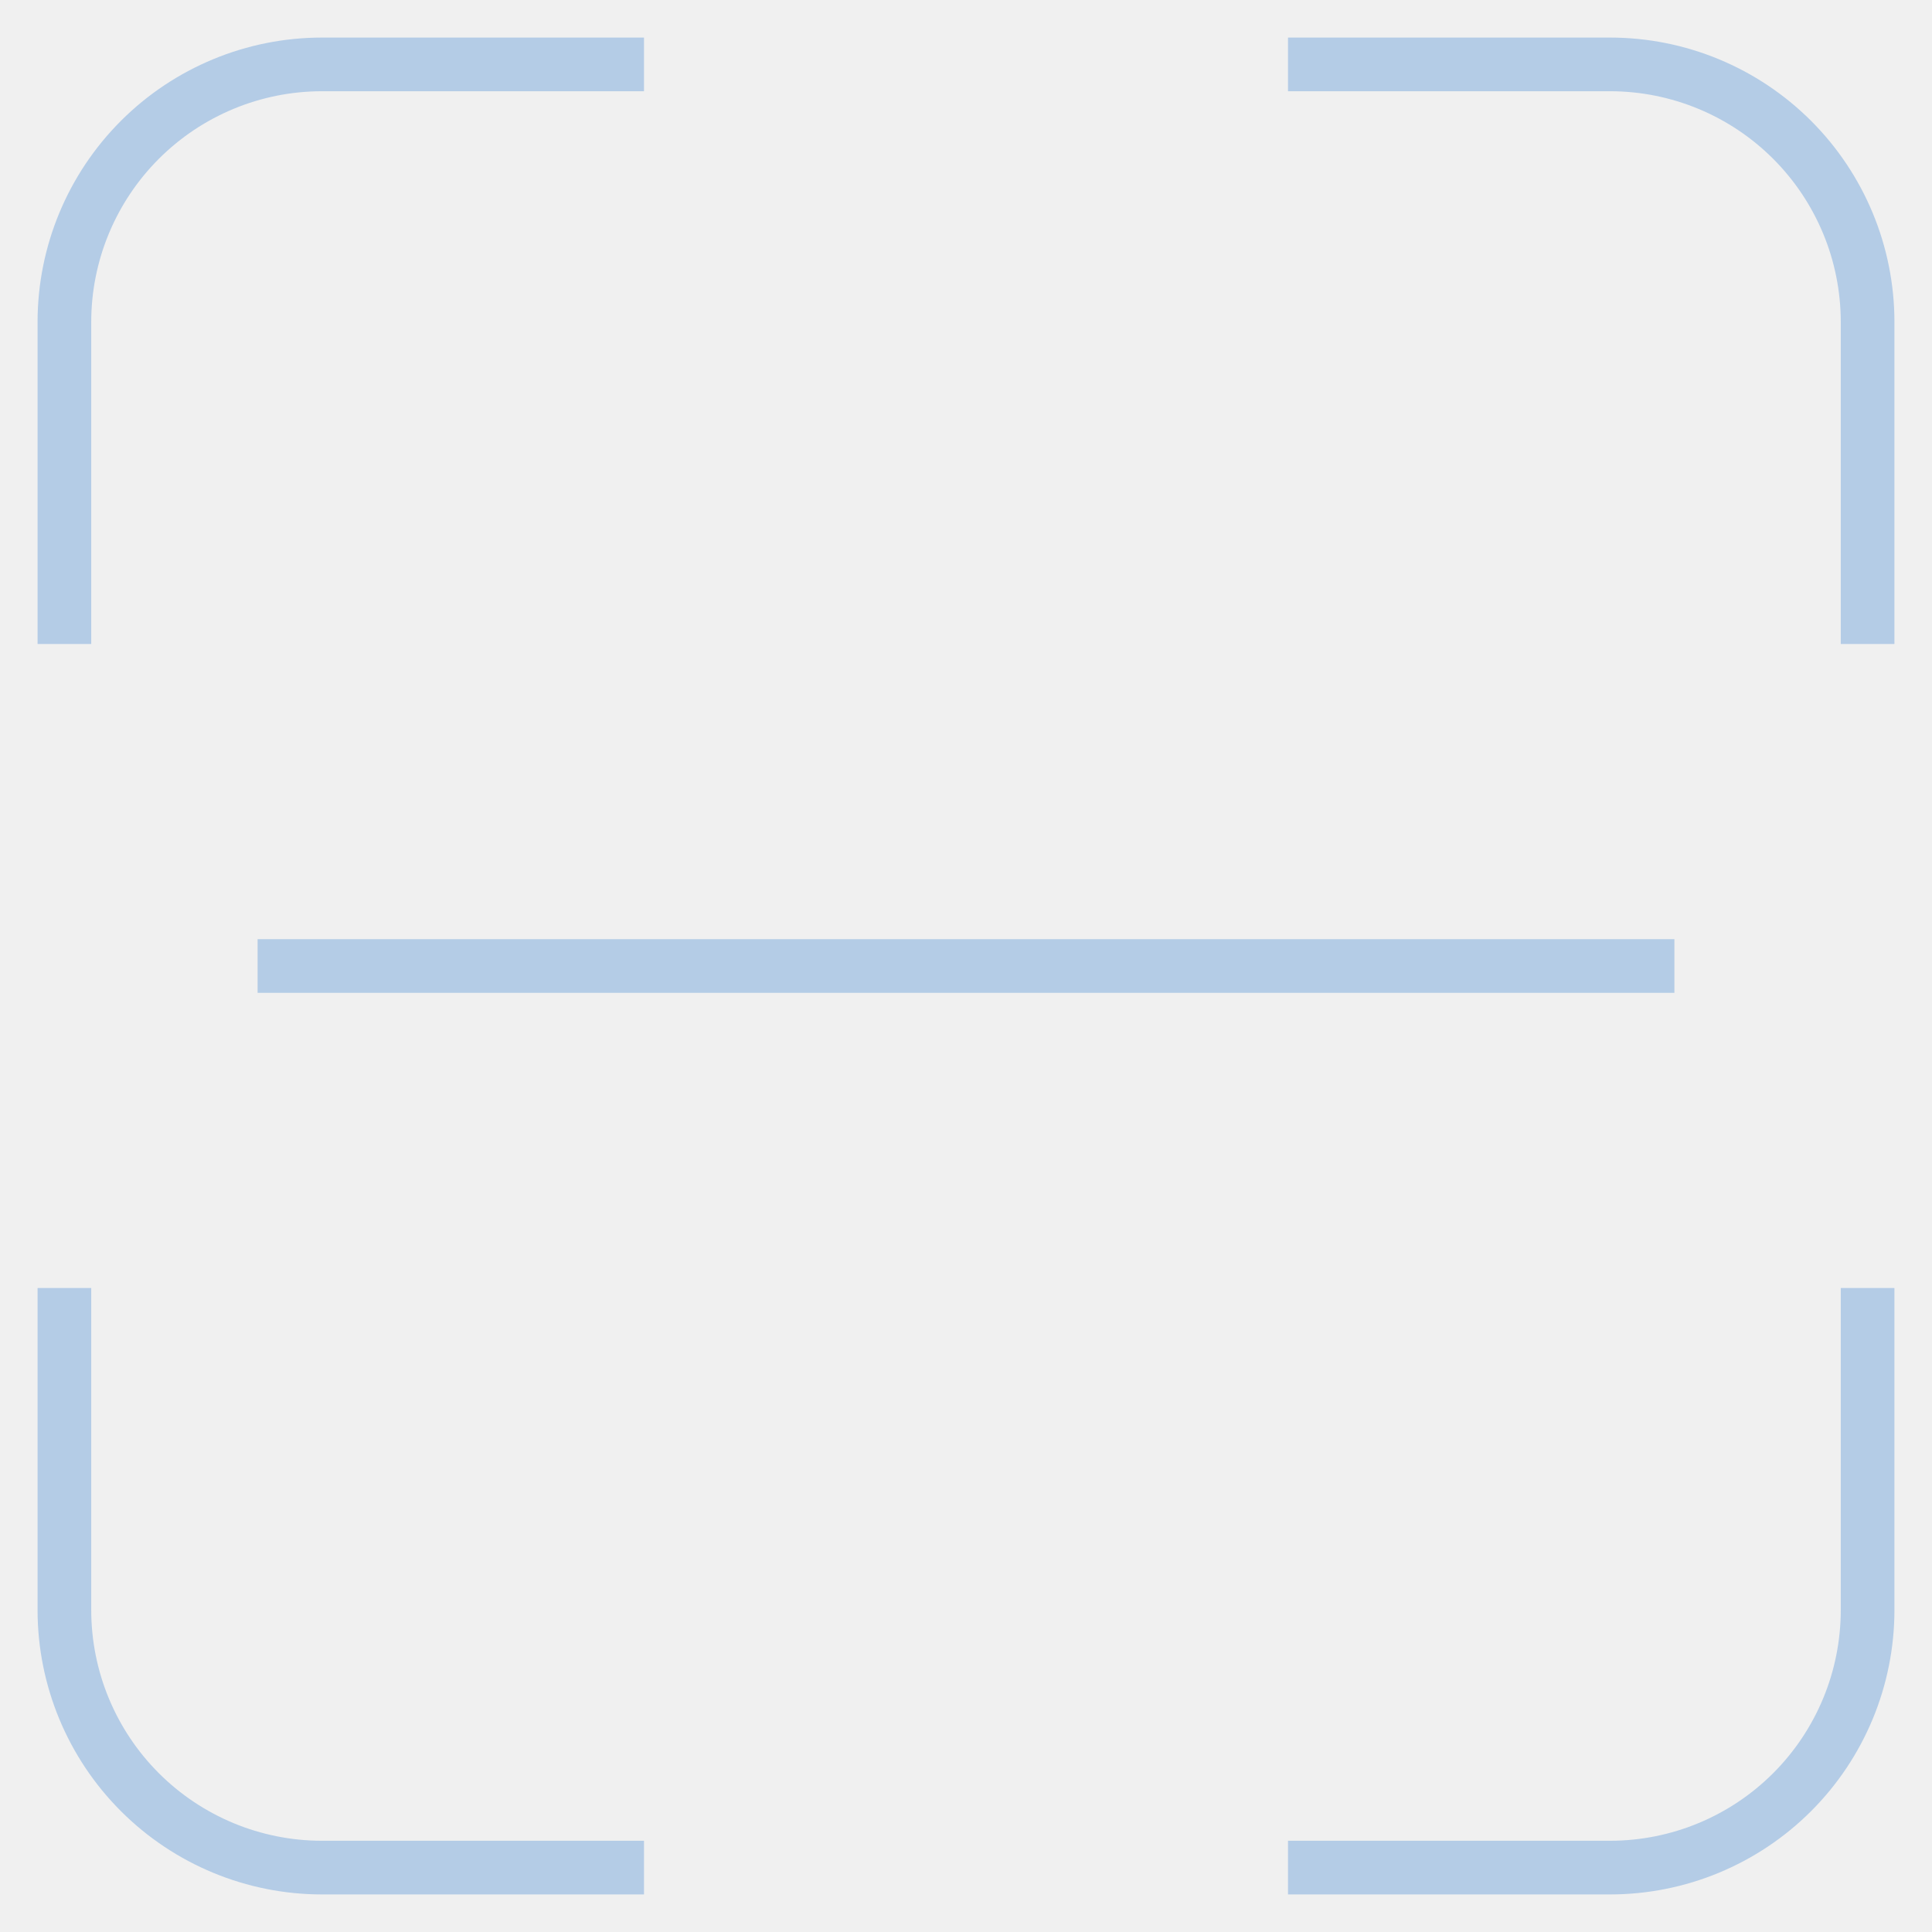
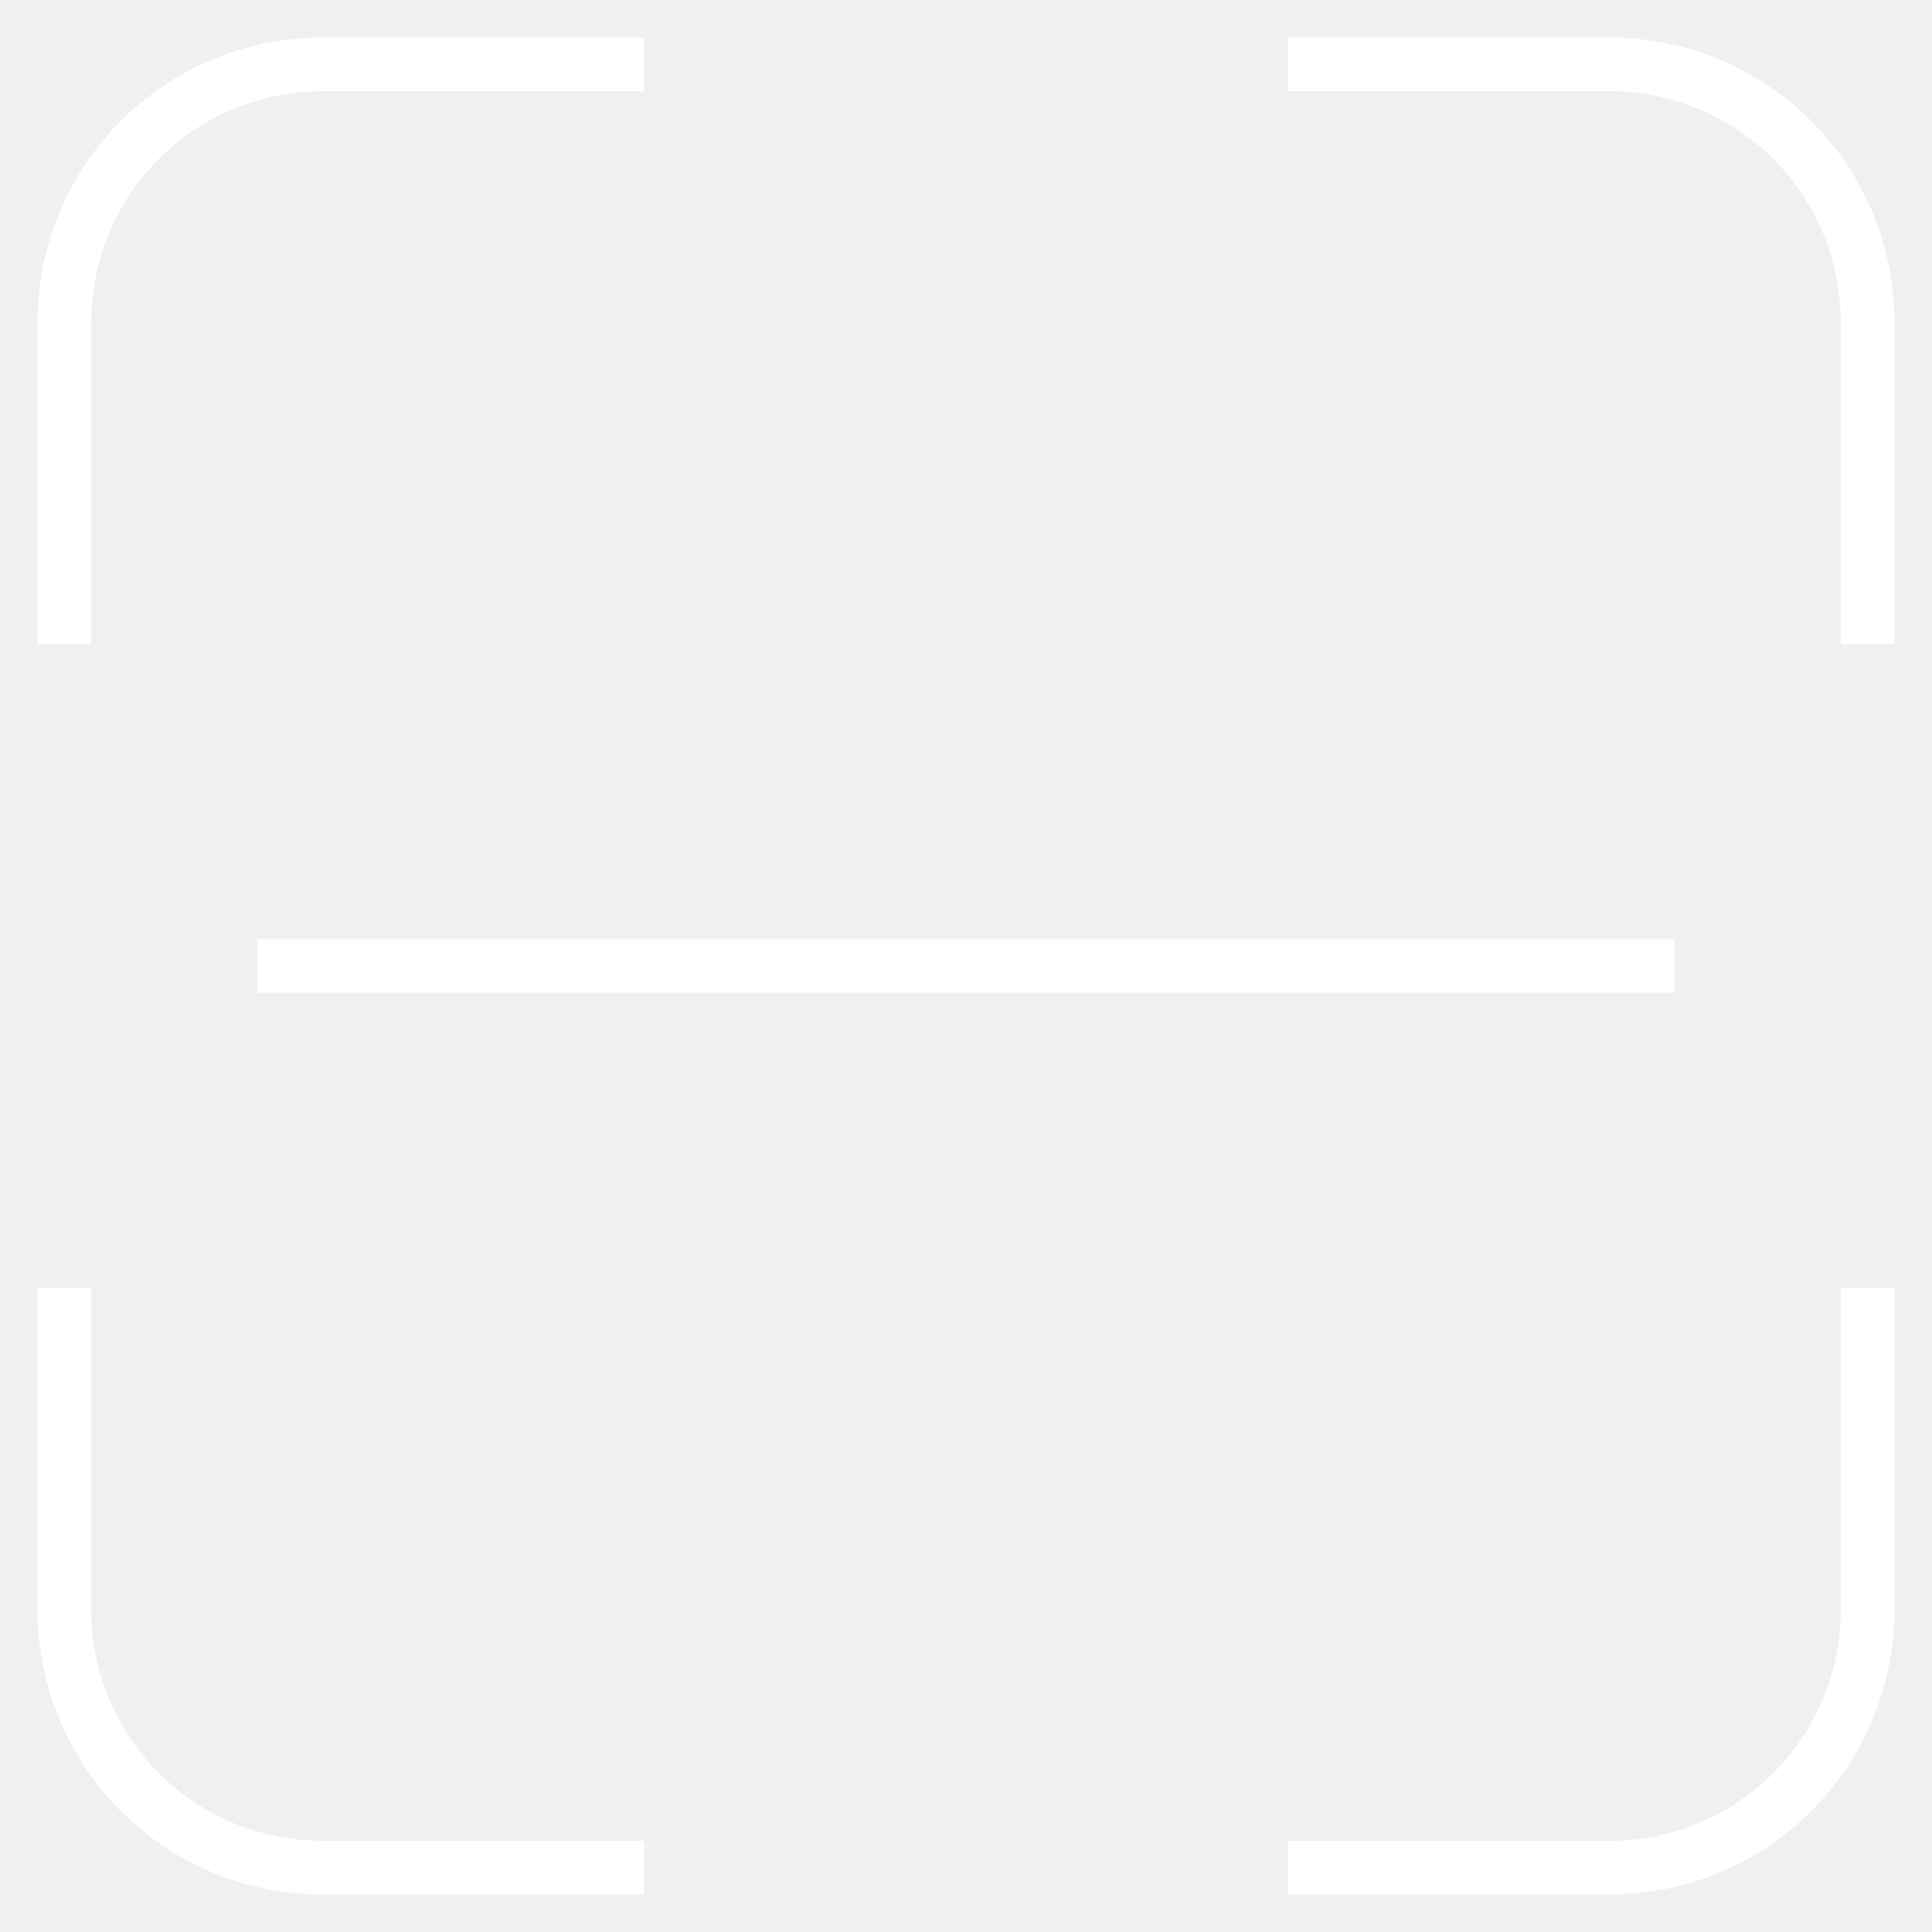
<svg xmlns="http://www.w3.org/2000/svg" width="36" height="36" viewBox="0 0 36 36" fill="none">
  <g clip-path="url(#clip0_114_167)">
-     <path d="M1.2 12V6C1.2 4.727 1.706 3.506 2.606 2.606C3.506 1.706 4.727 1.2 6 1.2H12M24 1.2H30C31.273 1.2 32.494 1.706 33.394 2.606C34.294 3.506 34.8 4.727 34.8 6V12M1.2 24V30C1.2 31.273 1.706 32.494 2.606 33.394C3.506 34.294 4.727 34.8 6 34.8H12M34.8 24V30C34.8 31.273 34.294 32.494 33.394 33.394C32.494 34.294 31.273 34.8 30 34.8H24M4.8 18H31.2" stroke="#B4CCE6" />
+     <path d="M1.2 12V6C1.2 4.727 1.706 3.506 2.606 2.606C3.506 1.706 4.727 1.2 6 1.2H12M24 1.2H30C31.273 1.2 32.494 1.706 33.394 2.606C34.294 3.506 34.8 4.727 34.8 6V12M1.2 24V30C1.2 31.273 1.706 32.494 2.606 33.394C3.506 34.294 4.727 34.8 6 34.8H12M34.8 24V30C34.8 31.273 34.294 32.494 33.394 33.394C32.494 34.294 31.273 34.8 30 34.8H24M4.8 18H31.2" stroke="white" />
  </g>
  <defs>
    <clipPath id="clip0_114_167">
      <rect width="36" height="36" fill="white" />
    </clipPath>
  </defs>
</svg>
